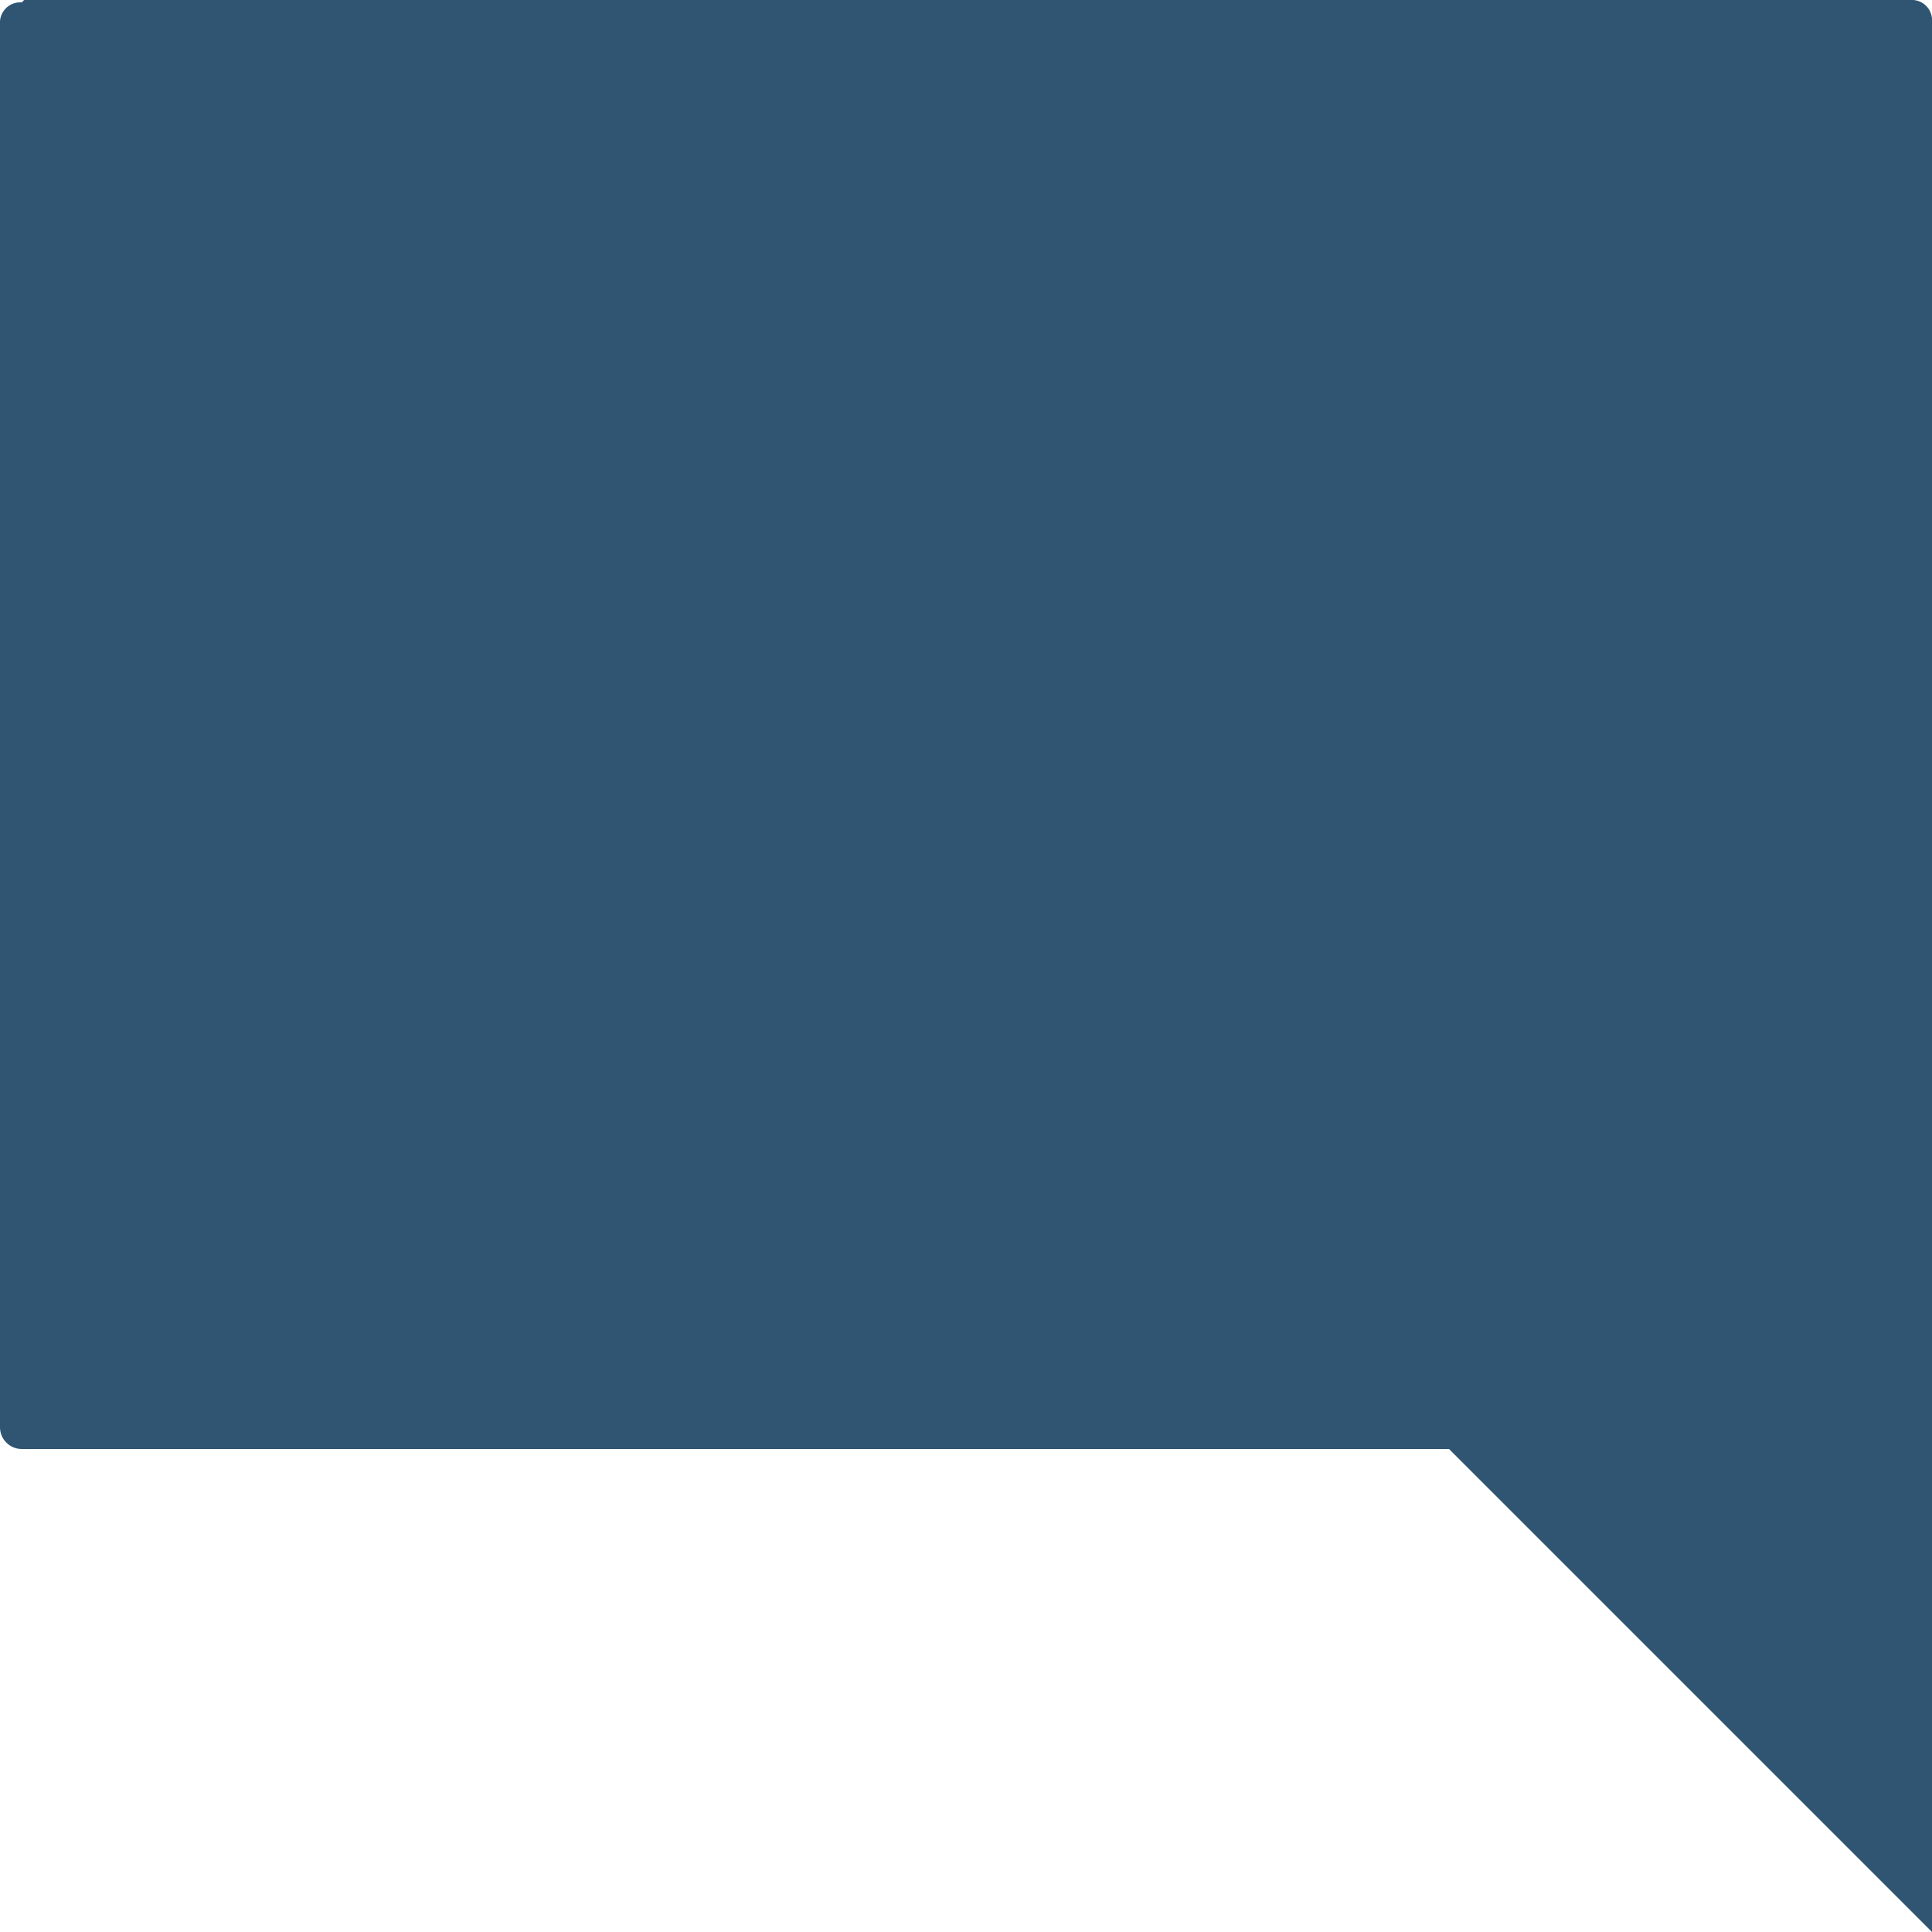
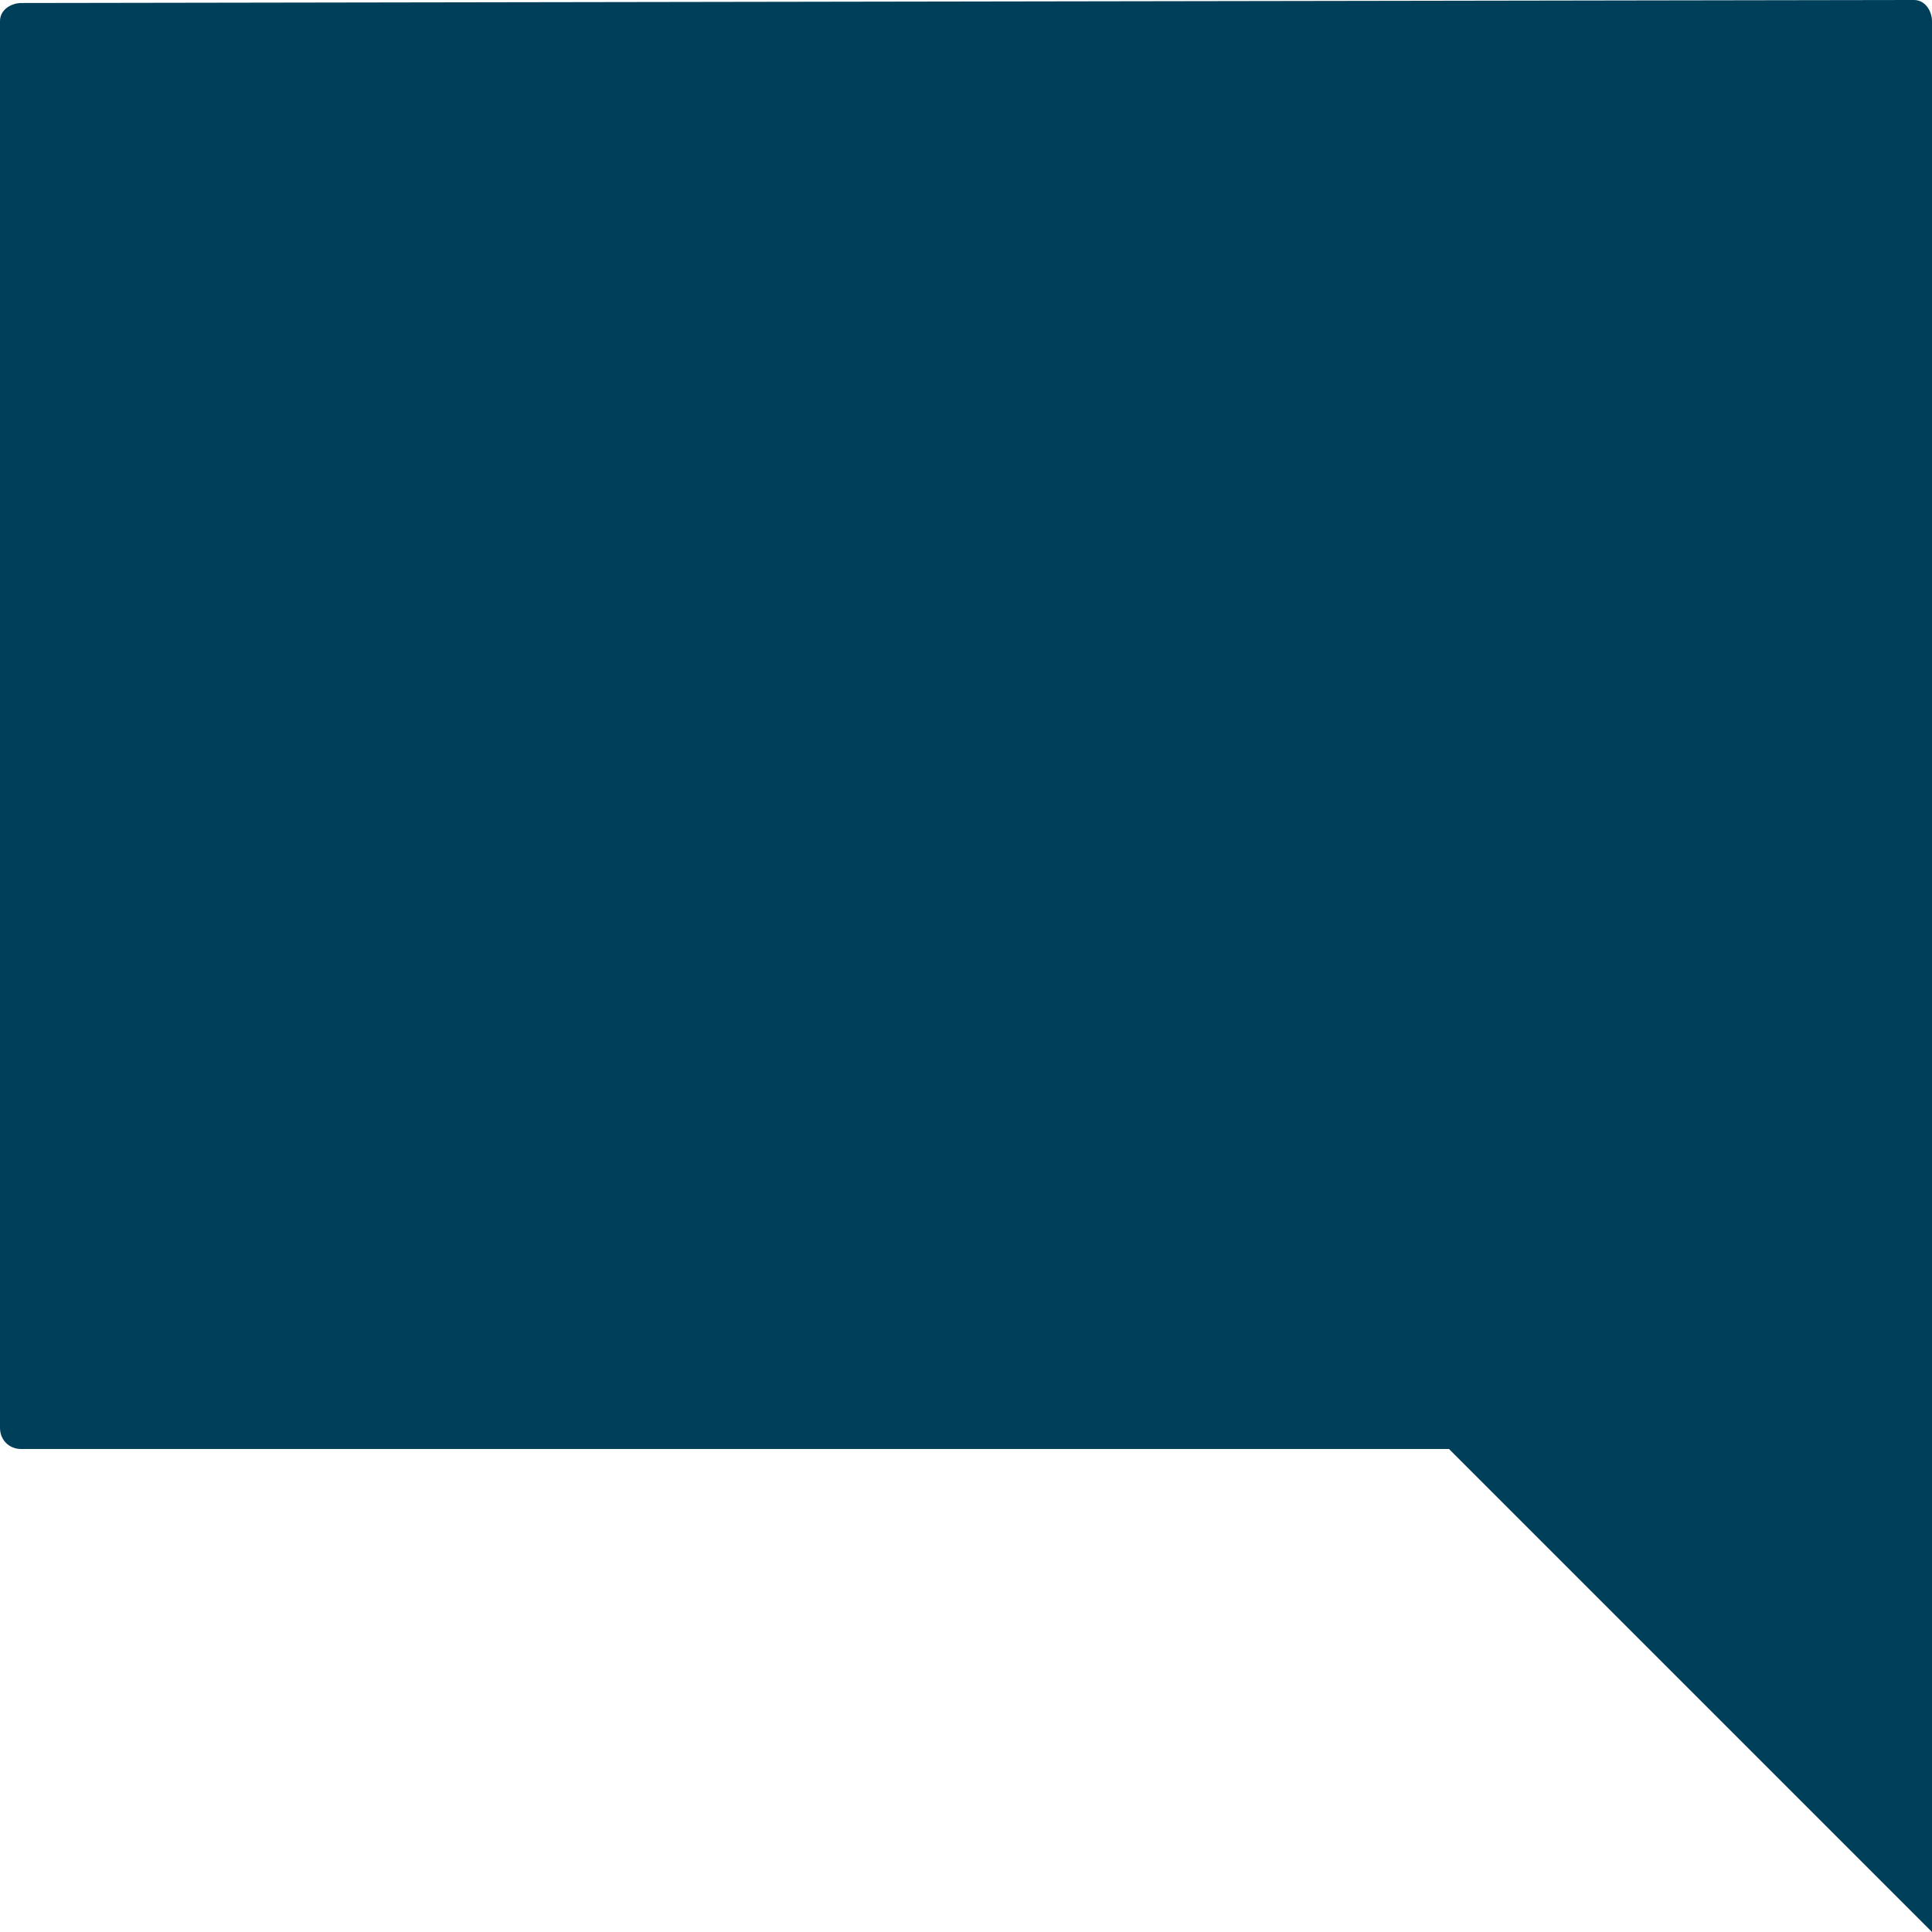
- <svg xmlns="http://www.w3.org/2000/svg" id="Layer_1" data-name="Layer 1" width="64" height="64" viewBox="0 0 64 64">
-   <defs>
-     <style>.cls-1{fill:#2f5572;}</style>
-   </defs>
-   <path class="cls-1" d="M0.72,0.08A0.67,0.67,0,0,0,0,.8V47.28A0.72,0.72,0,0,0,.72,48H48L64,64V0.72A0.67,0.67,0,0,0,63.28,0H0.8Z" />
+ <svg xmlns="http://www.w3.org/2000/svg" version="1.1" id="Layer_1" x="0px" y="0px" width="64" height="64" viewBox="0 0 64 64" style="enable-background:new 0 0 64 64;" xml:space="preserve">
+   <style type="text/css">
+ 	.st0{fill:#003F5A;}
+ </style>
+   <path class="st0" d="M0.7,0.1C0.4,0.1,0,0.3,0,0.7c0,0,0,0.1,0,0.1v46.5C0,47.7,0.3,48,0.7,48c0,0,0,0,0,0H48l16,16V0.7  C64,0.4,63.8,0,63.4,0c0,0-0.1,0-0.1,0L0.7,0.1L0.7,0.1z" />
</svg>
